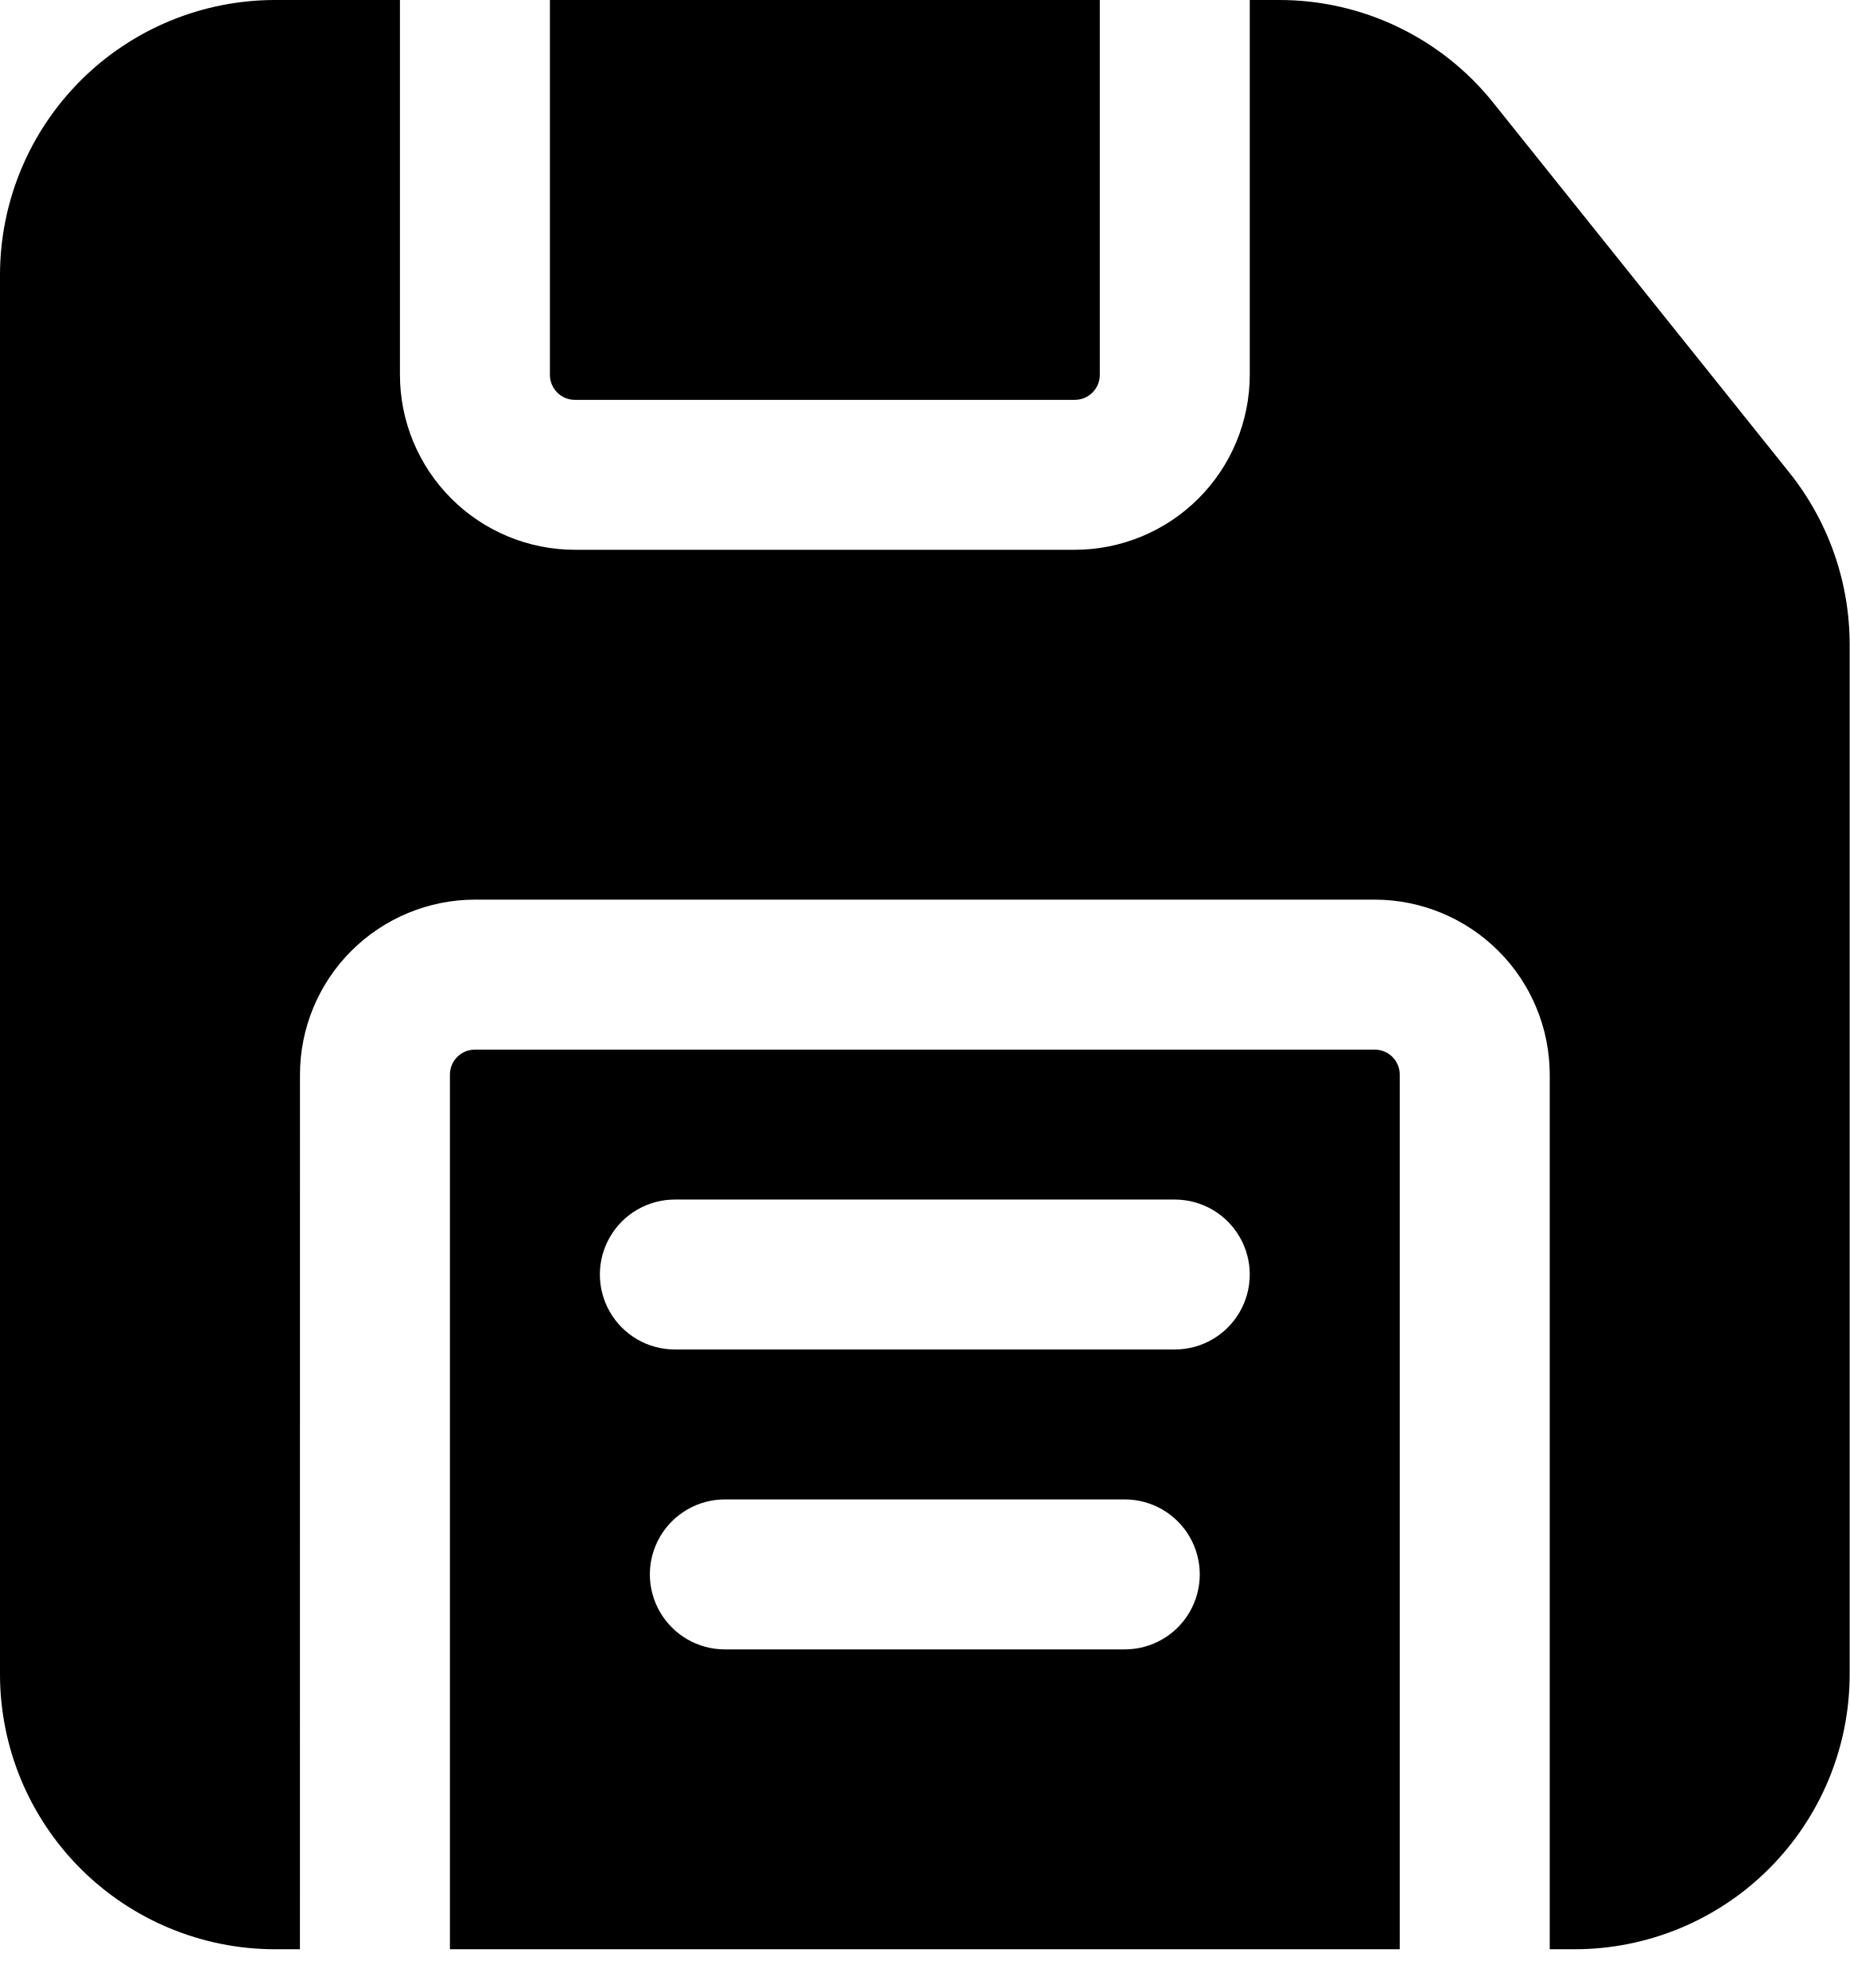
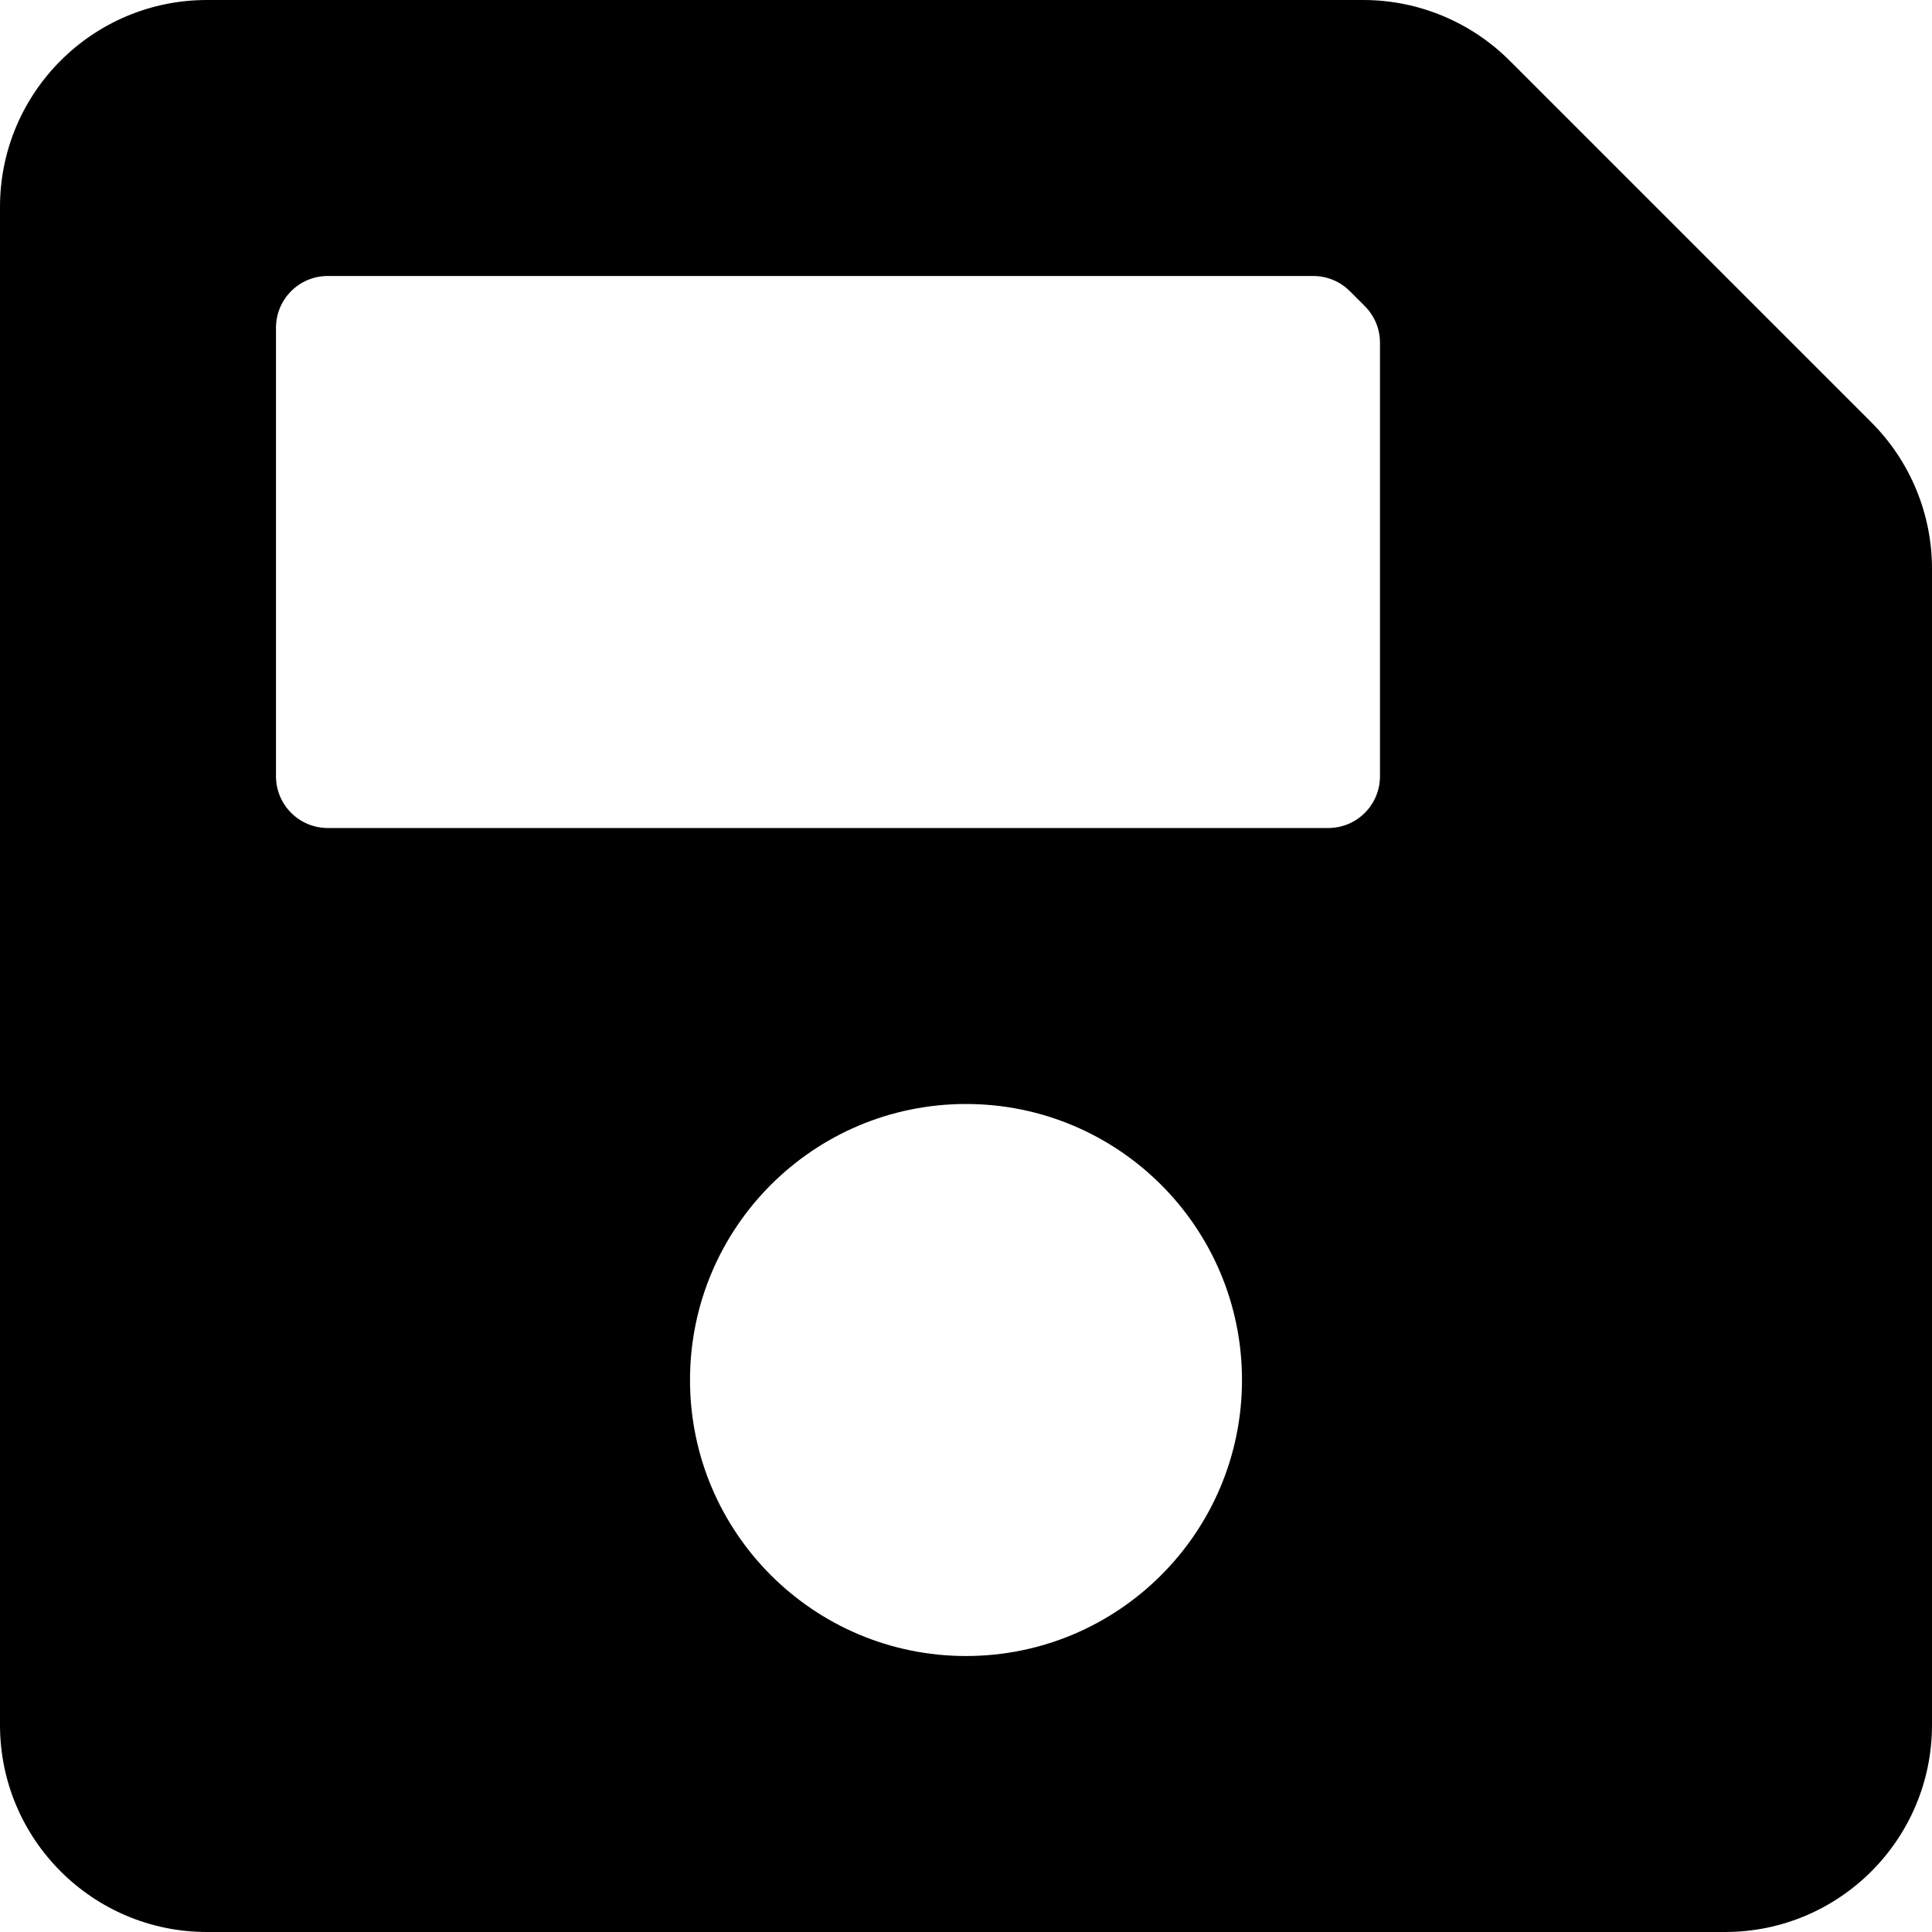
- <svg xmlns="http://www.w3.org/2000/svg" width="40" height="43" viewBox="0 0 40 43" fill="none">
-   <path d="M11.892 8.108C11.892 8.251 11.949 8.389 12.05 8.49C12.151 8.592 12.289 8.649 12.432 8.649H23.243C23.387 8.649 23.524 8.592 23.626 8.49C23.727 8.389 23.784 8.251 23.784 8.108V1.52588e-05H11.892L11.892 8.108Z" fill="black" />
-   <path d="M30.27 23.243C30.27 23.1 30.213 22.962 30.112 22.861C30.01 22.759 29.873 22.703 29.73 22.703H10.27C9.971 22.703 9.73 22.945 9.73 23.243V42.162H30.27L30.27 23.243ZM24.324 35.676H15.675C15.096 35.676 14.561 35.367 14.271 34.865C13.981 34.363 13.981 33.745 14.271 33.243C14.561 32.742 15.096 32.432 15.675 32.432H24.324C24.903 32.432 25.439 32.742 25.728 33.243C26.018 33.745 26.018 34.363 25.728 34.865C25.439 35.367 24.903 35.676 24.324 35.676ZM25.405 29.189H14.594C14.015 29.189 13.479 28.88 13.19 28.378C12.9 27.877 12.9 27.259 13.19 26.757C13.479 26.255 14.015 25.946 14.594 25.946H25.405H25.405C25.985 25.946 26.52 26.255 26.809 26.757C27.099 27.259 27.099 27.877 26.809 28.378C26.52 28.88 25.985 29.189 25.405 29.189H25.405Z" fill="black" />
-   <path d="M0 5.946V36.216C0.001 37.793 0.628 39.304 1.743 40.419C2.858 41.534 4.37 42.161 5.946 42.162H6.486L6.487 23.243C6.488 22.24 6.887 21.278 7.596 20.569C8.306 19.86 9.267 19.46 10.27 19.459H29.73C30.733 19.46 31.695 19.86 32.404 20.569C33.114 21.278 33.512 22.24 33.514 23.243V42.162H34.054C35.631 42.161 37.143 41.534 38.257 40.419C39.372 39.304 39.999 37.793 40 36.216V13.946C40.001 12.597 39.544 11.287 38.703 10.231L32.3 2.232V2.231C31.173 0.817 29.461 -0.005 27.652 2.70995e-05H27.027V8.108C27.026 9.111 26.627 10.073 25.918 10.782C25.208 11.492 24.246 11.891 23.243 11.892H12.432C11.429 11.891 10.467 11.492 9.758 10.782C9.049 10.073 8.65 9.111 8.649 8.108V2.70995e-05H5.946C4.369 0.001 2.857 0.628 1.743 1.743C0.628 2.858 0.001 4.369 0 5.946L0 5.946Z" fill="black" />
+ <svg xmlns="http://www.w3.org/2000/svg" width="40" height="40" viewBox="0 0 40 40" fill="none">
+   <path d="M38.745 8.745L31.255 1.255C30.451 0.452 29.361 5.94354e-06 28.225 0H4.286C1.919 0 0 1.919 0 4.286V35.714C0 38.081 1.919 40 4.286 40H35.714C38.081 40 40 38.081 40 35.714V11.775C40 10.639 39.548 9.548 38.745 8.745ZM20 34.286C16.844 34.286 14.286 31.727 14.286 28.571C14.286 25.416 16.844 22.857 20 22.857C23.156 22.857 25.714 25.416 25.714 28.571C25.714 31.727 23.156 34.286 20 34.286ZM28.571 7.096V16.071C28.571 16.663 28.092 17.143 27.5 17.143H6.786C6.194 17.143 5.714 16.663 5.714 16.071V6.786C5.714 6.194 6.194 5.714 6.786 5.714H27.189C27.474 5.714 27.746 5.827 27.947 6.028L28.258 6.339C28.357 6.438 28.436 6.556 28.49 6.686C28.544 6.816 28.571 6.956 28.571 7.096Z" fill="black" />
</svg>
